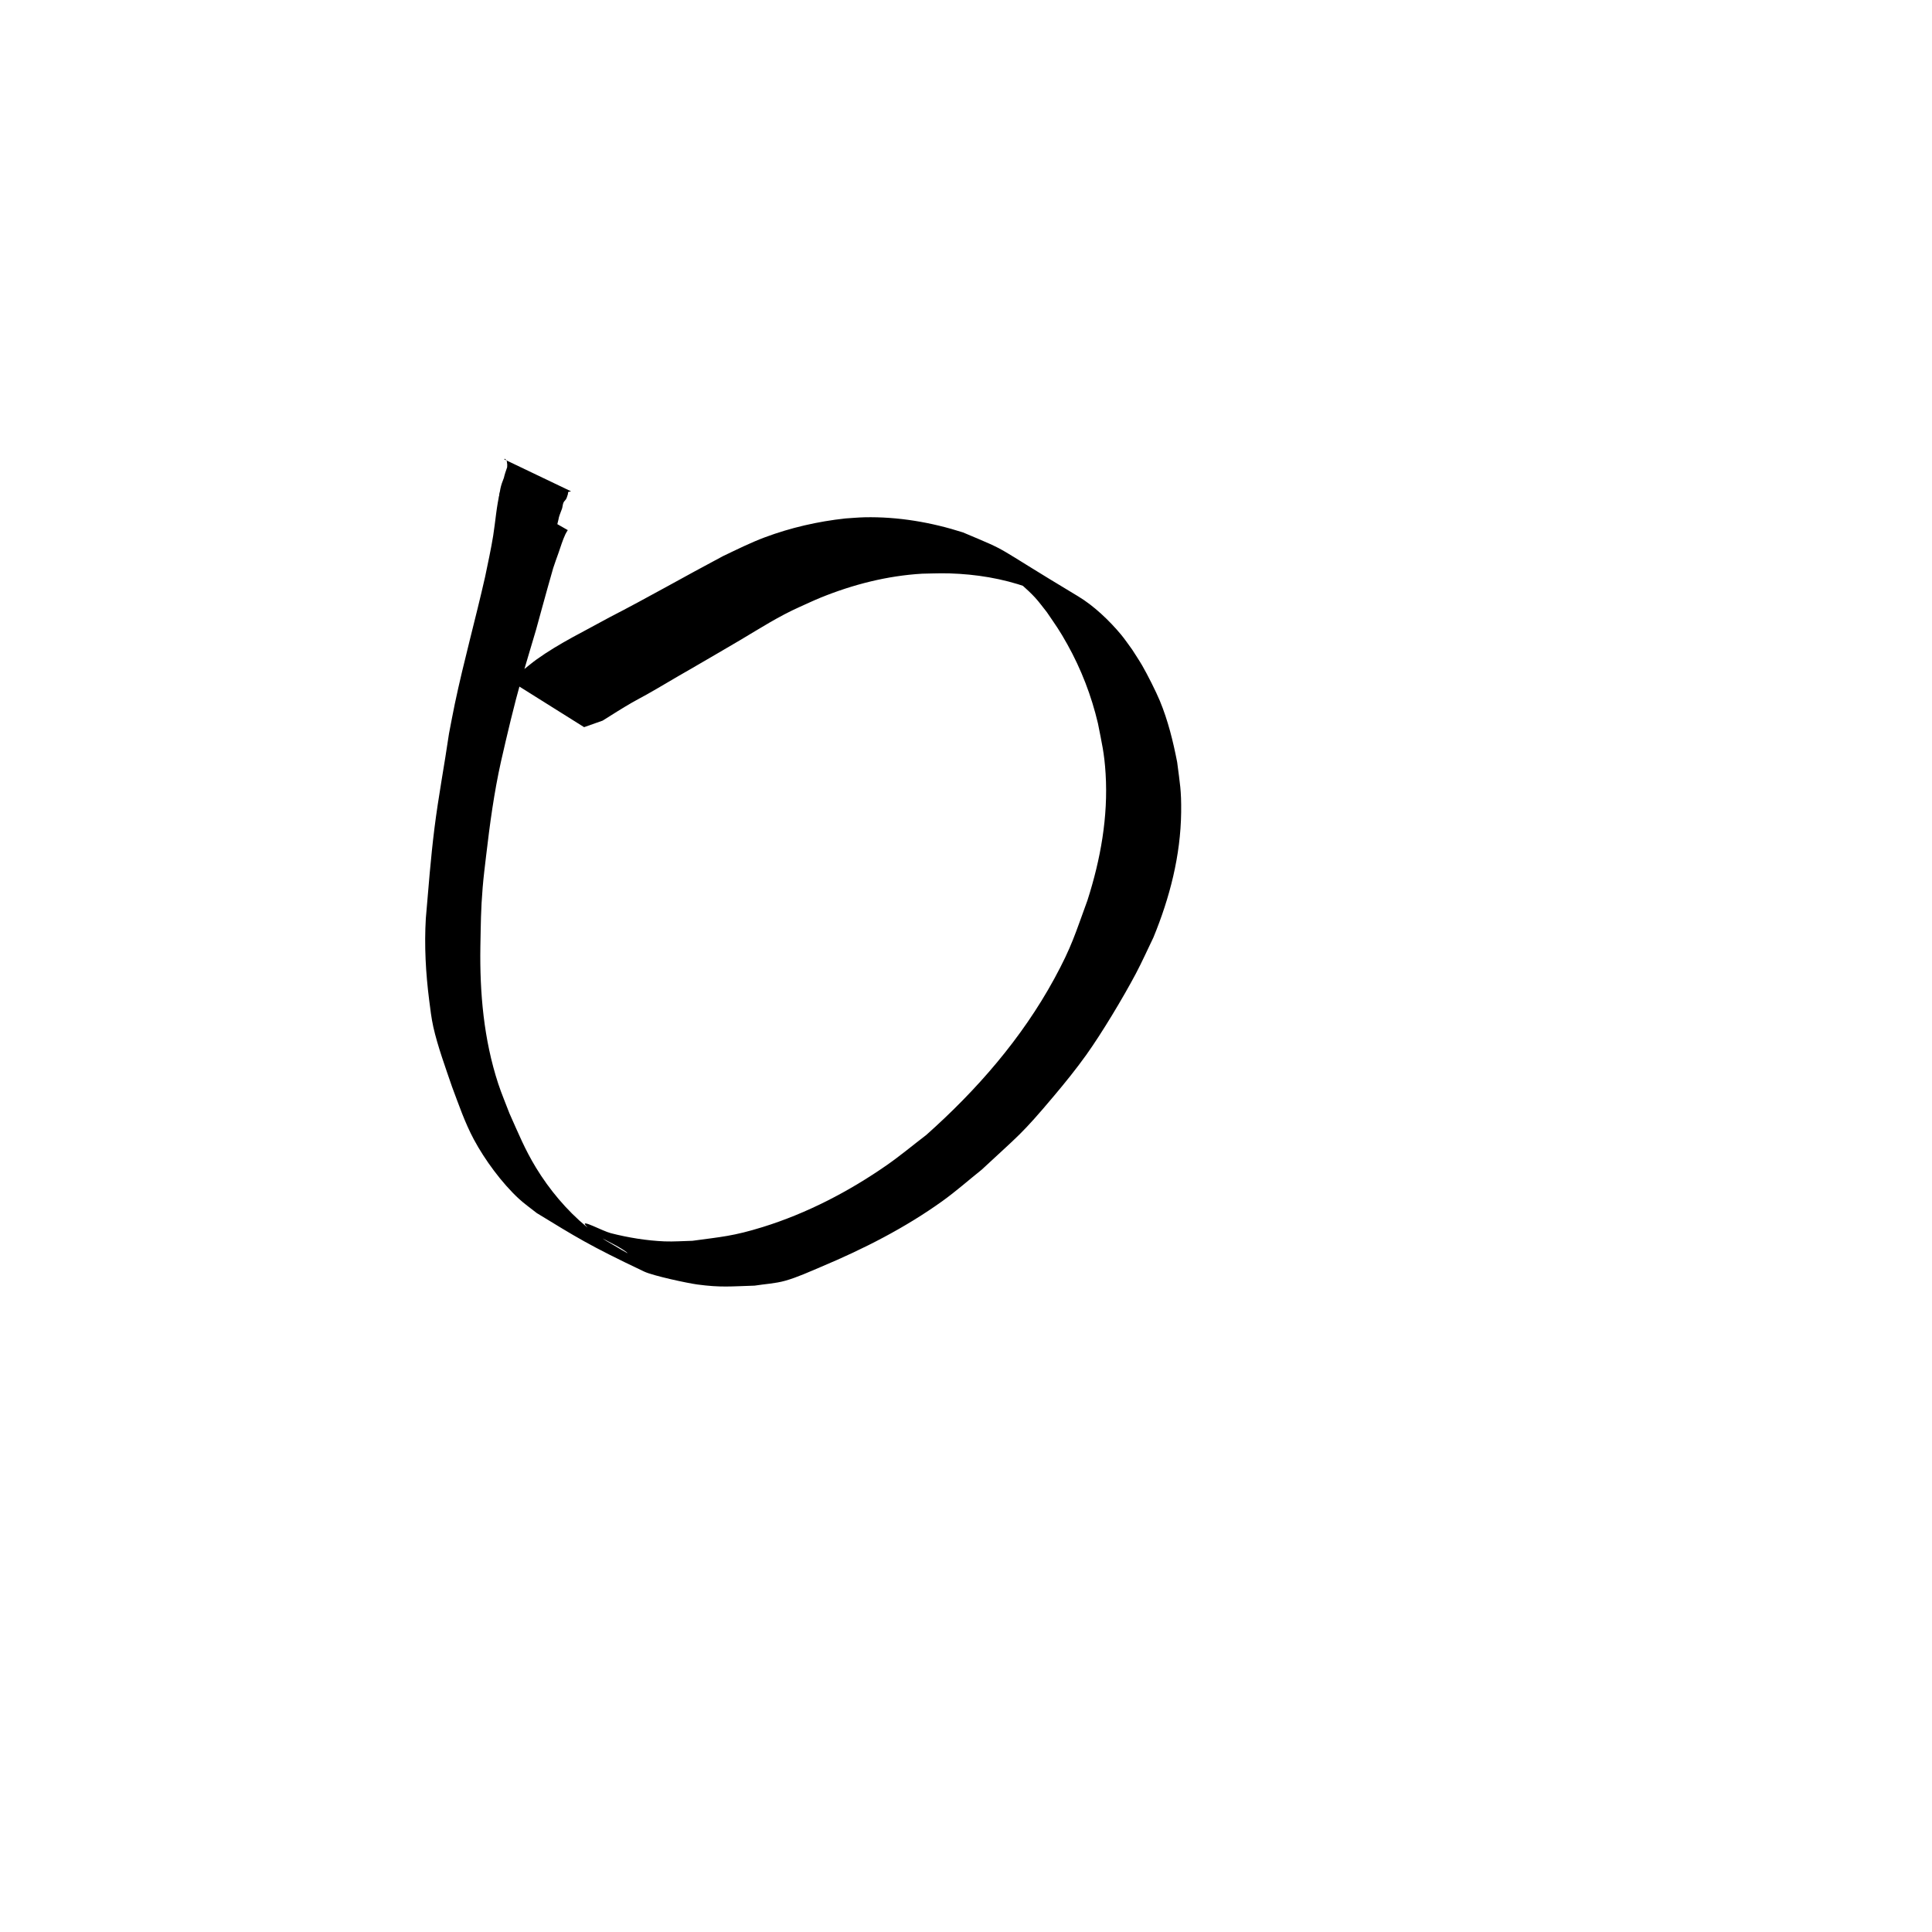
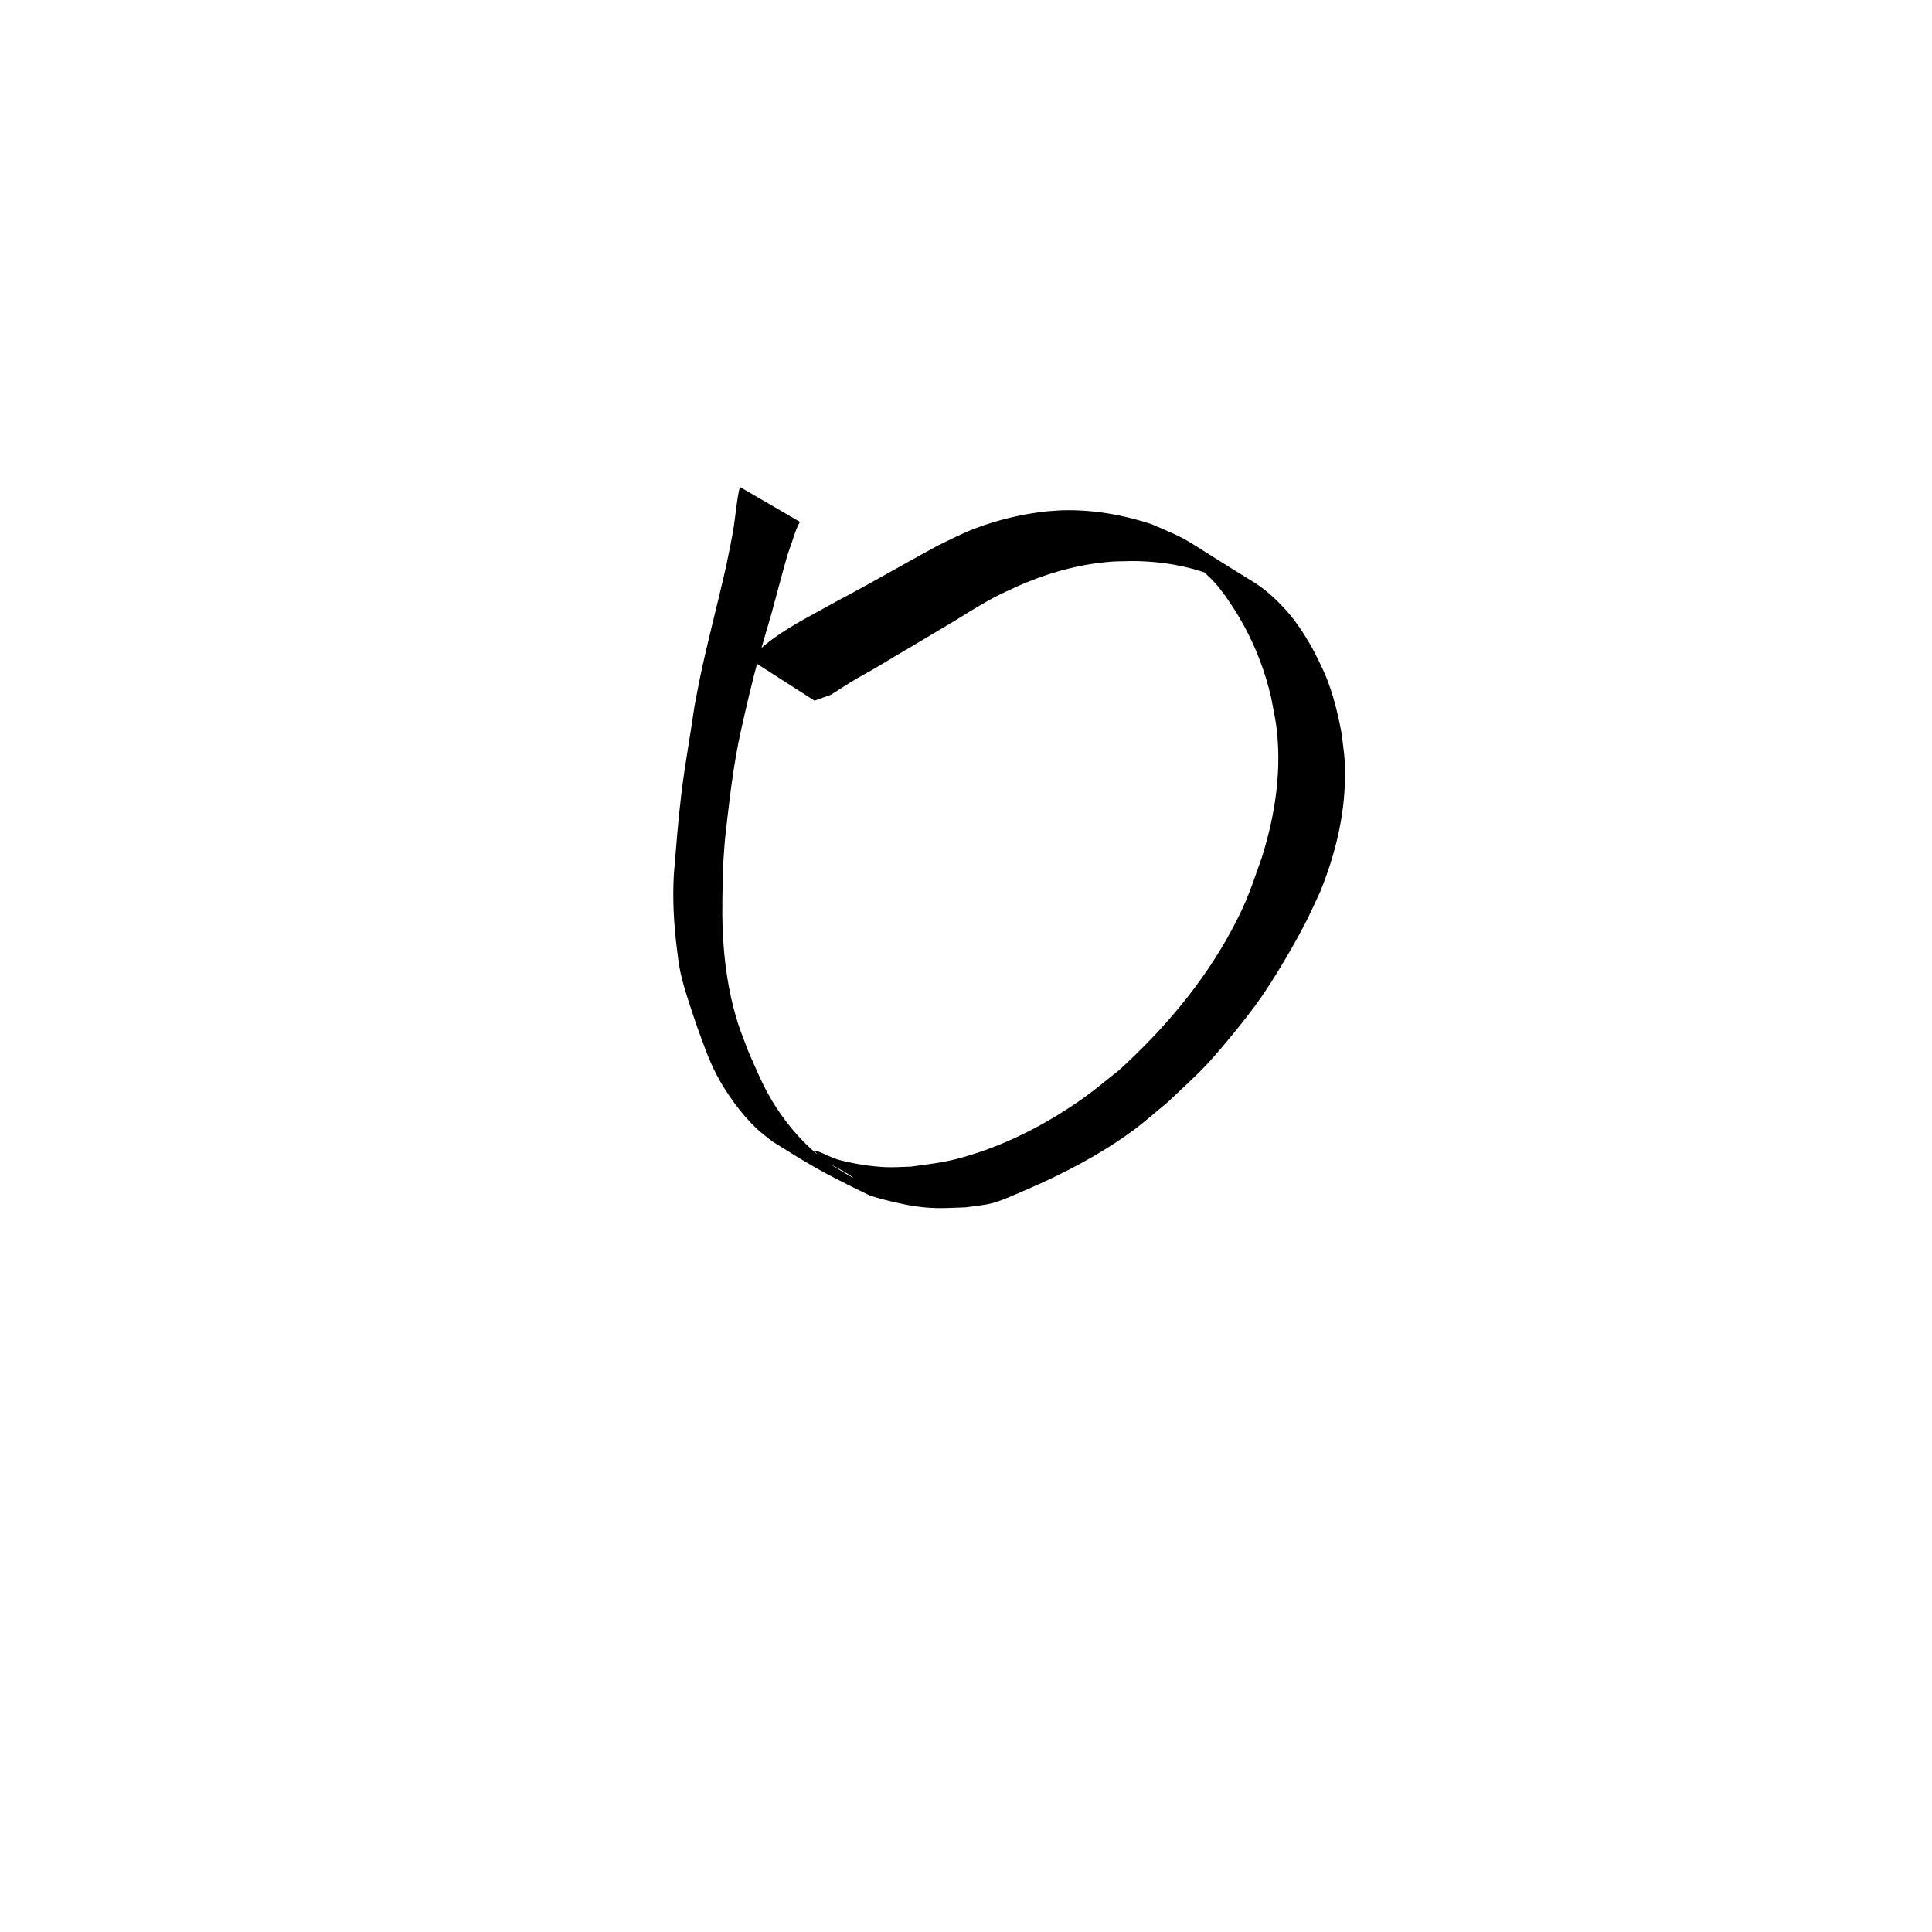
- <svg xmlns="http://www.w3.org/2000/svg" width="1000" height="1000" viewBox="60 0 164 264.583" version="1.1" id="svg1">
+ <svg xmlns="http://www.w3.org/2000/svg" width="1000" height="1000" viewBox="0 0 264.583 264.583" version="1.1" id="svg1">
  <defs id="defs1" />
-   <path style="fill:#000000;stroke-width:0.265" id="path4" d="m 78.196,67.316 c -0.498,1.983 -0.628,4.039 -0.948,6.052 -0.275,1.728 -0.756,3.942 -1.108,5.639 -1.314,5.811 -2.919,11.556 -4.146,17.386 -0.285,1.353 -0.531,2.713 -0.796,4.07 -0.63,4.333 -1.453,8.642 -1.996,12.988 -0.511,4.089 -0.825,8.21 -1.177,12.315 -0.222,3.741 -0.015,7.495 0.459,11.21 0.156,1.226 0.298,2.457 0.567,3.664 0.584,2.616 1.695,5.647 2.556,8.172 0.935,2.483 1.745,4.897 3.001,7.243 1.482,2.767 3.818,5.944 6.135,8.089 0.776,0.719 1.651,1.323 2.476,1.984 5.332,3.25 7.113,4.411 14.7,8.007 1.236,0.586 5.958,1.595 7.287,1.773 3.224,0.432 4.594,0.256 7.843,0.157 1.397,-0.223 2.83,-0.285 4.192,-0.67 1.698,-0.481 3.31,-1.231 4.937,-1.915 5.786,-2.432 11.472,-5.321 16.584,-8.99 1.864,-1.338 3.585,-2.863 5.377,-4.295 5.121,-4.772 5.379,-4.727 9.94,-10.15 1.513,-1.799 2.994,-3.63 4.363,-5.541 2.133,-2.977 5.076,-7.88 6.82,-11.171 0.859,-1.622 1.603,-3.302 2.405,-4.953 2.243,-5.451 3.726,-11.217 3.798,-17.134 0.037,-3.043 -0.173,-3.916 -0.547,-6.873 -0.556,-2.863 -1.26,-5.72 -2.381,-8.421 -0.518,-1.249 -1.71,-3.611 -2.402,-4.803 -0.433,-0.747 -0.92,-1.462 -1.38,-2.192 -0.514,-0.692 -0.989,-1.414 -1.542,-2.075 -1.597,-1.911 -3.712,-3.929 -5.855,-5.216 -12.427,-7.462 -8.862,-5.834 -15.764,-8.75 -4.348,-1.393 -8.907,-2.172 -13.482,-2.075 -0.876,0.019 -1.749,0.106 -2.624,0.159 -3.761,0.407 -7.506,1.263 -11.054,2.591 -1.963,0.735 -3.826,1.671 -5.716,2.57 -5.19,2.75 -10.283,5.677 -15.506,8.363 -3.369,1.868 -6.88,3.534 -10.02,5.787 -0.633,0.454 -1.226,0.964 -1.839,1.445 -0.331,0.656 -0.663,1.312 -0.994,1.968 0,0 9.341,5.859 9.341,5.859 v 0 c 0.846,-0.298 1.693,-0.597 2.539,-0.895 1.313,-0.824 2.685,-1.702 4.029,-2.475 0.674,-0.388 1.367,-0.742 2.045,-1.123 1.972,-1.109 3.9,-2.294 5.871,-3.407 2.307,-1.352 4.632,-2.678 6.93,-4.045 2.658,-1.581 5.27,-3.255 8.103,-4.518 0.96,-0.426 1.907,-0.882 2.88,-1.277 4.433,-1.801 9.106,-2.993 13.891,-3.277 2.071,-0.043 3.062,-0.108 5.114,0.022 3.626,0.23 7.204,0.957 10.578,2.325 4.682,2.206 5.74,2.791 -6.268,-3.946 -0.756,-0.424 1.471,0.921 2.169,1.435 1.157,0.852 2.912,2.384 3.882,3.439 0.577,0.628 1.072,1.328 1.608,1.992 1.268,1.87 1.703,2.426 2.813,4.417 1.892,3.393 3.293,7.031 4.184,10.812 0.54,2.772 0.873,4.02 1.05,6.886 0.364,5.908 -0.688,11.749 -2.489,17.362 -1.683,4.591 -2.132,6.306 -4.541,10.729 -4.448,8.164 -10.606,15.232 -17.525,21.388 -1.811,1.384 -3.562,2.852 -5.434,4.153 -5.171,3.596 -10.918,6.582 -16.946,8.454 -4.072,1.265 -5.691,1.348 -9.638,1.889 -1.275,0.027 -2.551,0.132 -3.825,0.081 -2.424,-0.098 -5.01,-0.519 -7.36,-1.123 -1.163,-0.299 -4.208,-1.987 -3.444,-1.06 1.412,1.712 3.801,2.305 5.572,3.642 0.862,0.65 -1.887,-1.048 -2.831,-1.572 -0.877,-0.632 -1.799,-1.206 -2.632,-1.896 -2.713,-2.247 -5.086,-5.082 -6.914,-8.085 -1.538,-2.529 -2.414,-4.714 -3.627,-7.417 -0.516,-1.366 -1.094,-2.709 -1.549,-4.097 -1.979,-6.041 -2.541,-12.446 -2.44,-18.769 0.063,-3.081 0.056,-4.973 0.313,-8.081 0.12,-1.457 0.304,-2.909 0.474,-4.361 0.507,-4.324 1.088,-8.647 2.037,-12.9 0.87,-3.809 1.762,-7.607 2.824,-11.368 0.441,-1.561 1.518,-5.068 1.978,-6.676 0.286,-1.002 0.552,-2.01 0.827,-3.015 0.145,-0.522 1.317,-4.783 1.519,-5.425 0.225,-0.717 0.498,-1.417 0.744,-2.127 0.296,-0.854 0.545,-1.695 0.928,-2.513 0.092,-0.197 0.216,-0.376 0.325,-0.564 z" />
-   <path style="fill:#000000;stroke-width:0.265" id="path5" d="m 83.385,81.999 c 0.036,-0.692 0.343,-1.322 0.52,-1.981 0.054,-0.201 0.222,-1.053 0.259,-1.234 0.069,-0.602 0.4,-1.119 0.592,-1.677 0.174,-0.504 0.227,-1.063 0.358,-1.58 0.148,-0.699 0.29,-1.4 0.418,-2.103 0.029,-0.157 0.028,-0.322 0.084,-0.472 0.045,-0.12 0.143,-0.213 0.215,-0.32 0.13,-0.485 0.216,-0.973 0.351,-1.457 0.065,-0.469 0.272,-0.9 0.428,-1.342 0.199,-0.405 0.105,-0.957 0.458,-1.271 0.236,-0.229 0.303,-0.543 0.401,-0.846 0.043,-0.086 -0.011,-0.303 0.099,-0.351 0.141,-0.062 0.036,0.031 0.101,-0.032 0.118,-0.039 0.142,0.067 0.206,-0.066 0,0 -9.125,-4.367 -9.125,-4.367 v 0 c 0.061,-0.12 0.122,-0.053 0.211,0.015 0.113,0.16 0.198,0.258 0.181,0.473 0.048,0.2 0.032,0.398 0.019,0.602 -0.168,0.482 -0.336,0.956 -0.449,1.455 -0.189,0.476 -0.37,0.968 -0.473,1.469 -0.086,0.587 -0.291,1.145 -0.11,1.738 0.056,0.169 0.136,0.331 0.168,0.506 0.142,0.786 -0.065,1.883 -0.119,2.681 -0.134,1.196 -0.096,2.4 -0.339,3.581 -0.066,0.427 -0.17,0.848 -0.209,1.279 -0.065,0.722 -0.005,1.461 -0.169,2.176 z" />
+   <path style="fill:#000000;stroke-width:0.238" id="path4" d="m 101.322,66.682 c -0.443,1.799 -0.558,3.664 -0.842,5.491 -0.244,1.568 -0.672,3.576 -0.985,5.116 -1.167,5.271 -2.593,10.483 -3.684,15.773 -0.253,1.227 -0.471,2.461 -0.707,3.692 -0.559,3.931 -1.291,7.84 -1.773,11.783 -0.454,3.709 -0.733,7.448 -1.046,11.172 -0.197,3.394 -0.013,6.8 0.408,10.169 0.139,1.112 0.265,2.229 0.504,3.324 0.519,2.373 1.506,5.123 2.271,7.414 0.83,2.253 1.55,4.442 2.667,6.571 1.316,2.51 3.393,5.392 5.451,7.339 0.69,0.652 1.467,1.2 2.2,1.8 4.737,2.949 6.32,4.002 13.061,7.264 1.098,0.531 5.294,1.447 6.474,1.608 2.865,0.392 4.081,0.232 6.968,0.143 1.241,-0.203 2.515,-0.258 3.724,-0.608 1.509,-0.436 2.941,-1.116 4.387,-1.737 5.141,-2.206 10.193,-4.827 14.735,-8.156 1.656,-1.213 3.185,-2.598 4.778,-3.897 4.55,-4.329 4.78,-4.289 8.832,-9.209 1.344,-1.632 2.66,-3.293 3.876,-5.027 1.895,-2.701 4.51,-7.149 6.06,-10.134 0.764,-1.471 1.424,-2.995 2.137,-4.493 1.993,-4.945 3.31,-10.176 3.375,-15.544 0.033,-2.76 -0.154,-3.553 -0.486,-6.236 -0.494,-2.597 -1.119,-5.189 -2.115,-7.64 -0.461,-1.133 -1.52,-3.276 -2.134,-4.357 -0.385,-0.678 -0.817,-1.326 -1.226,-1.989 -0.457,-0.628 -0.879,-1.283 -1.37,-1.883 -1.419,-1.733 -3.298,-3.564 -5.202,-4.732 -11.041,-6.769 -7.873,-5.292 -14.007,-7.938 -3.863,-1.264 -7.914,-1.97 -11.979,-1.882 -0.778,0.017 -1.554,0.096 -2.331,0.144 -3.342,0.37 -6.669,1.146 -9.822,2.35 -1.744,0.667 -3.399,1.516 -5.078,2.332 -4.611,2.494 -9.137,5.15 -13.777,7.587 -2.993,1.694 -6.112,3.206 -8.903,5.25 -0.563,0.412 -1.089,0.874 -1.634,1.311 -0.294,0.595 -0.589,1.19 -0.883,1.785 0,0 8.299,5.316 8.299,5.316 v 0 c 0.752,-0.271 1.504,-0.541 2.256,-0.812 1.167,-0.747 2.385,-1.544 3.58,-2.246 0.599,-0.352 1.215,-0.673 1.817,-1.019 1.752,-1.006 3.466,-2.081 5.216,-3.091 2.05,-1.227 4.115,-2.43 6.158,-3.67 2.362,-1.434 4.682,-2.953 7.2,-4.099 0.853,-0.386 1.695,-0.8 2.559,-1.159 3.939,-1.634 8.091,-2.715 12.342,-2.973 1.84,-0.039 2.721,-0.098 4.544,0.02 3.222,0.209 6.401,0.868 9.398,2.11 4.16,2.002 5.1,2.532 -5.569,-3.58 -0.672,-0.385 1.307,0.836 1.927,1.302 1.028,0.772 2.588,2.163 3.449,3.12 0.513,0.57 0.952,1.205 1.428,1.807 1.126,1.696 1.513,2.201 2.5,4.007 1.681,3.078 2.926,6.379 3.718,9.809 0.48,2.515 0.776,3.647 0.933,6.247 0.323,5.36 -0.611,10.659 -2.211,15.751 -1.495,4.165 -1.894,5.721 -4.035,9.733 -3.952,7.407 -9.423,13.818 -15.57,19.404 -1.609,1.256 -3.165,2.587 -4.828,3.768 -4.595,3.262 -9.7,5.971 -15.056,7.67 -3.618,1.147 -5.056,1.223 -8.563,1.714 -1.133,0.024 -2.266,0.12 -3.399,0.073 -2.153,-0.089 -4.452,-0.471 -6.54,-1.019 -1.034,-0.271 -3.738,-1.802 -3.06,-0.962 1.254,1.553 3.377,2.091 4.951,3.304 0.765,0.59 -1.677,-0.951 -2.515,-1.426 -0.779,-0.573 -1.598,-1.094 -2.338,-1.72 -2.41,-2.038 -4.519,-4.61 -6.143,-7.335 -1.367,-2.294 -2.144,-4.277 -3.223,-6.729 -0.459,-1.239 -0.972,-2.458 -1.376,-3.716 -1.758,-5.48 -2.257,-11.291 -2.168,-17.028 0.056,-2.795 0.05,-4.511 0.278,-7.331 0.107,-1.322 0.27,-2.639 0.421,-3.956 0.45,-3.923 0.966,-7.844 1.809,-11.703 0.773,-3.456 1.565,-6.901 2.509,-10.313 0.392,-1.416 1.349,-4.597 1.757,-6.056 0.255,-0.909 0.49,-1.824 0.735,-2.736 0.128,-0.474 1.17,-4.339 1.349,-4.922 0.2,-0.65 0.442,-1.286 0.661,-1.929 0.263,-0.775 0.485,-1.538 0.824,-2.28 0.082,-0.178 0.192,-0.341 0.288,-0.512 z" />
</svg>
